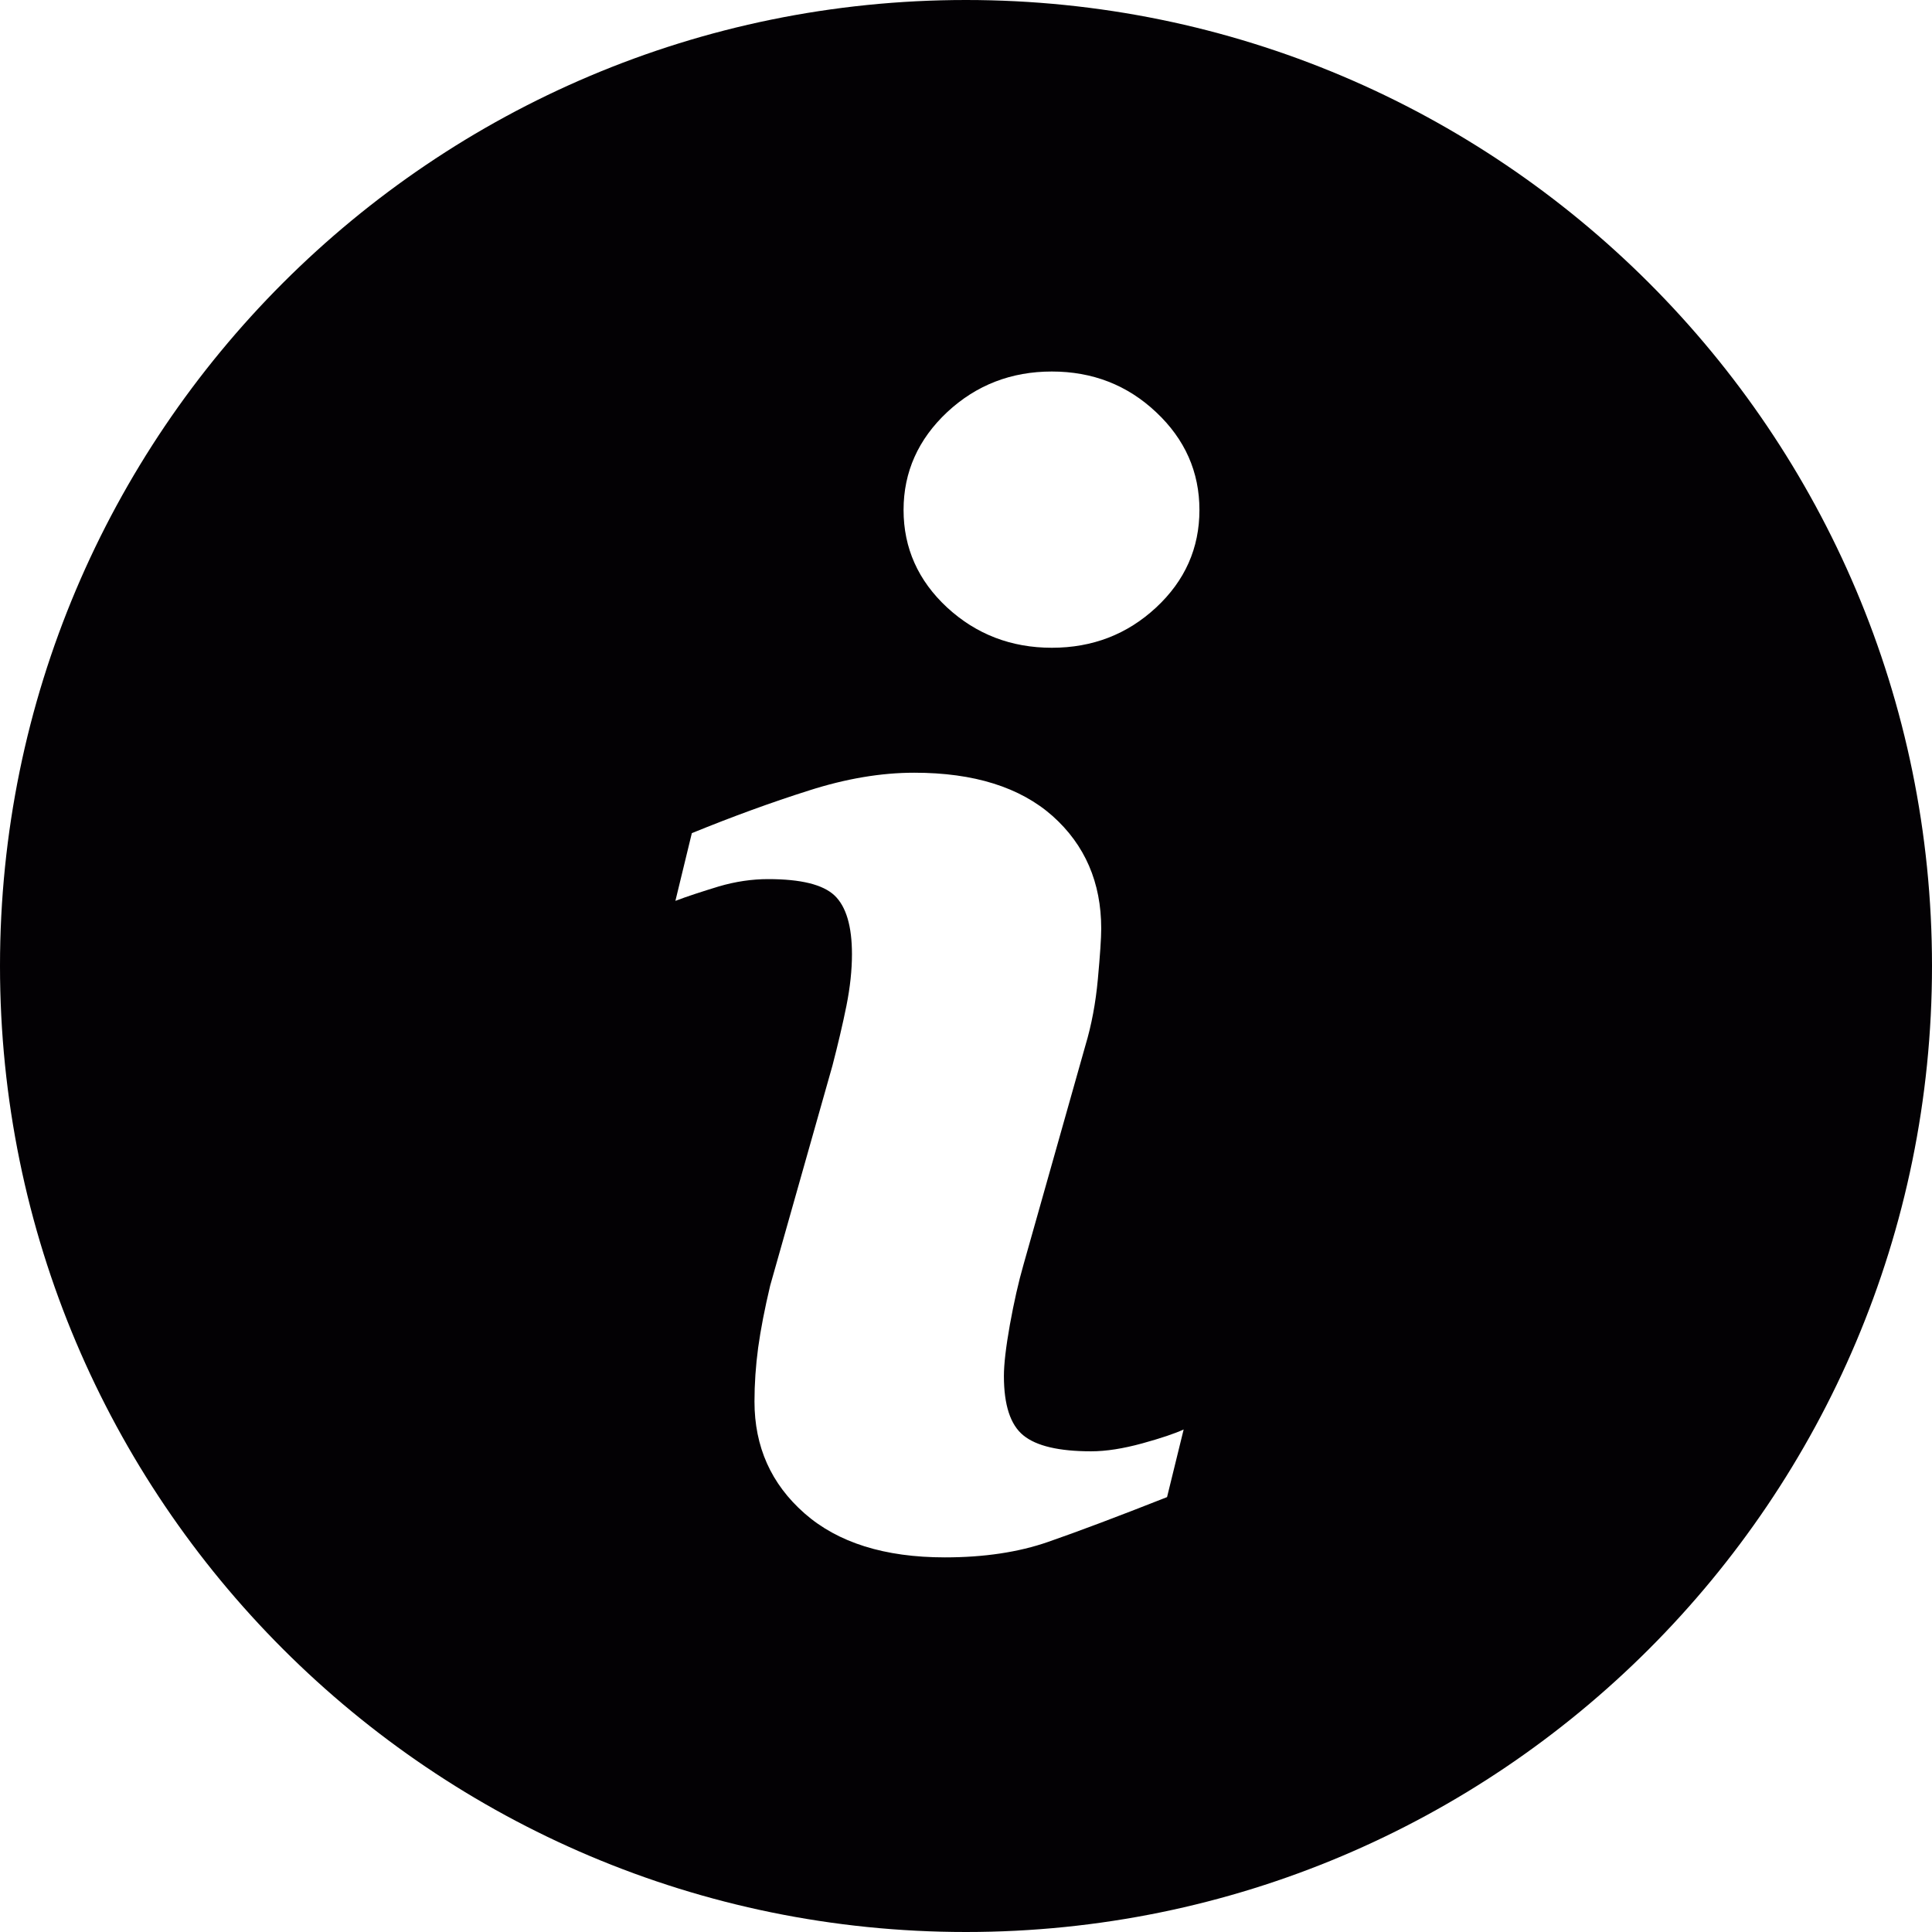
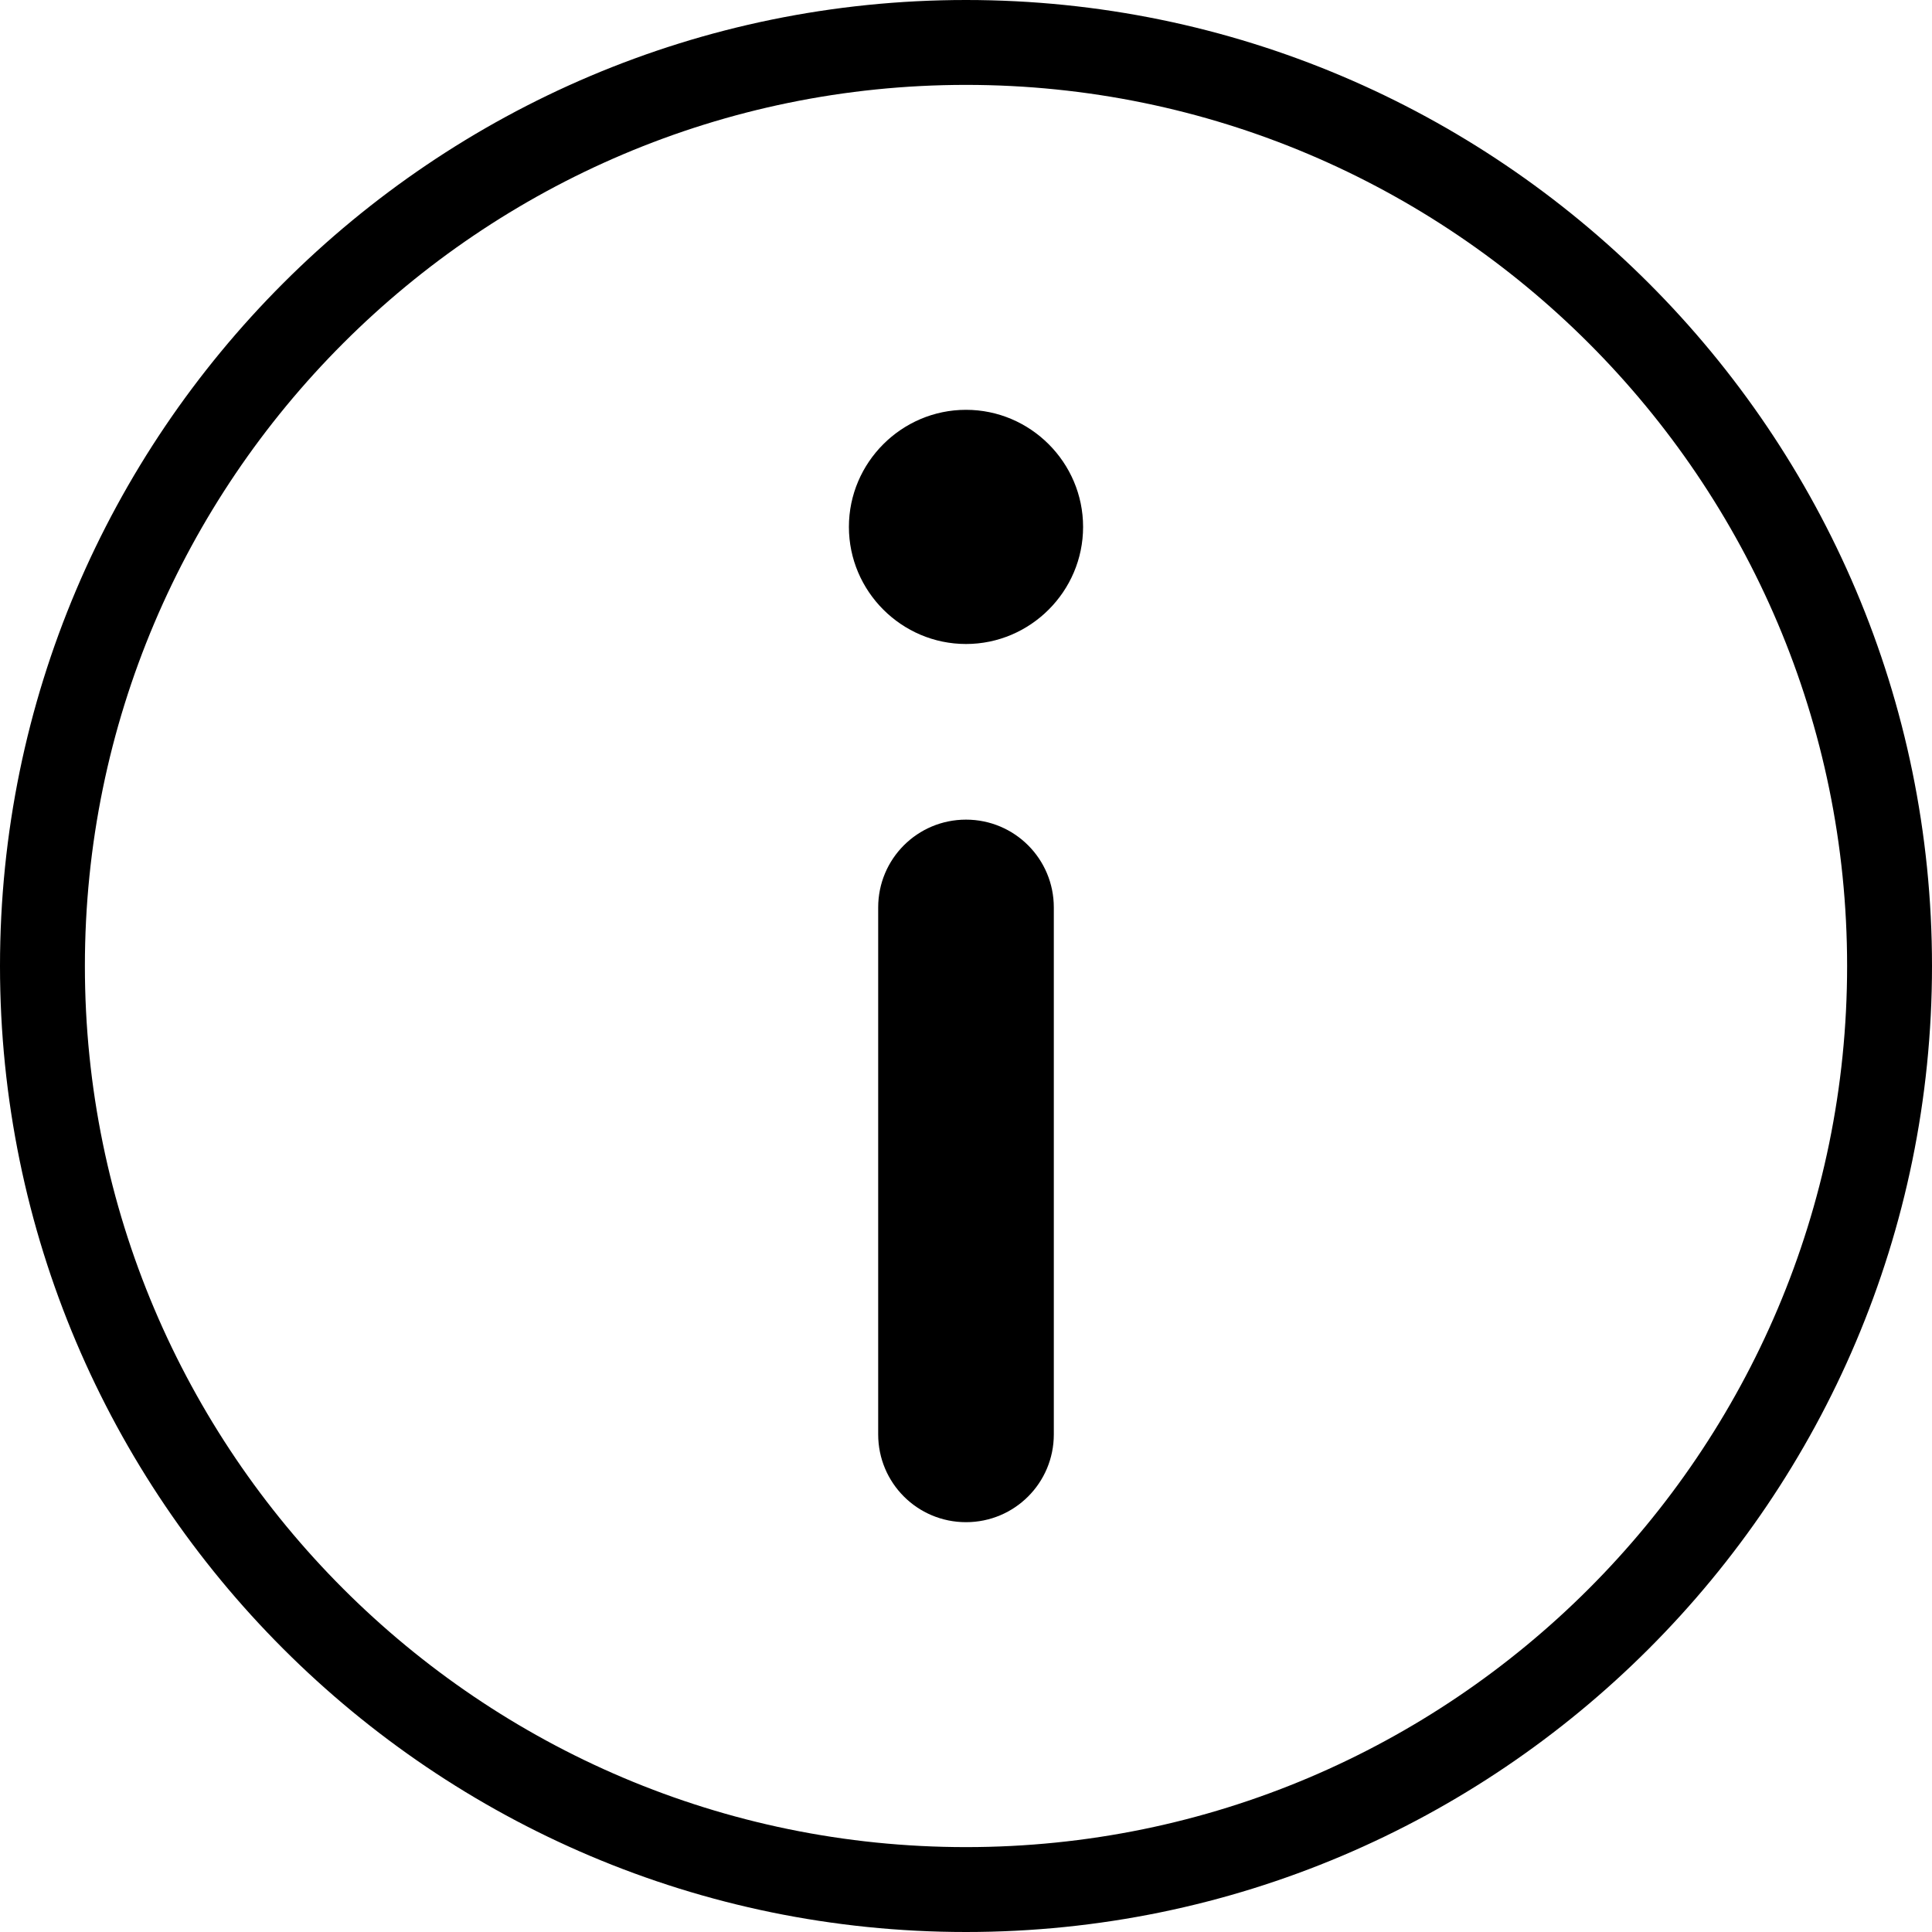
- <svg xmlns="http://www.w3.org/2000/svg" version="1.1" id="Capa_1" x="0px" y="0px" viewBox="0 0 23.625 23.625" style="enable-background:new 0 0 23.625 23.625;" xml:space="preserve" width="512px" height="512px" class="">
+ <svg xmlns="http://www.w3.org/2000/svg" version="1.1" id="Capa_1" x="0px" y="0px" viewBox="0 0 330 330" style="enable-background:new 0 0 330 330;" xml:space="preserve">
  <g>
-     <g>
-       <path d="M11.812,0C5.289,0,0,5.289,0,11.812s5.289,11.813,11.812,11.813s11.813-5.29,11.813-11.813   S18.335,0,11.812,0z M14.271,18.307c-0.608,0.24-1.092,0.422-1.455,0.548c-0.362,0.126-0.783,0.189-1.262,0.189   c-0.736,0-1.309-0.18-1.717-0.539s-0.611-0.814-0.611-1.367c0-0.215,0.015-0.435,0.045-0.659c0.031-0.224,0.08-0.476,0.147-0.759   l0.761-2.688c0.067-0.258,0.125-0.503,0.171-0.731c0.046-0.23,0.068-0.441,0.068-0.633c0-0.342-0.071-0.582-0.212-0.717   c-0.143-0.135-0.412-0.201-0.813-0.201c-0.196,0-0.398,0.029-0.605,0.09c-0.205,0.063-0.383,0.12-0.529,0.176l0.201-0.828   c0.498-0.203,0.975-0.377,1.43-0.521c0.455-0.146,0.885-0.218,1.29-0.218c0.731,0,1.295,0.178,1.692,0.53   c0.395,0.353,0.594,0.812,0.594,1.376c0,0.117-0.014,0.323-0.041,0.617c-0.027,0.295-0.078,0.564-0.152,0.811l-0.757,2.68   c-0.062,0.215-0.117,0.461-0.167,0.736c-0.049,0.275-0.073,0.485-0.073,0.626c0,0.356,0.079,0.599,0.239,0.728   c0.158,0.129,0.435,0.194,0.827,0.194c0.185,0,0.392-0.033,0.626-0.097c0.232-0.064,0.4-0.121,0.506-0.17L14.271,18.307z    M14.137,7.429c-0.353,0.328-0.778,0.492-1.275,0.492c-0.496,0-0.924-0.164-1.28-0.492c-0.354-0.328-0.533-0.727-0.533-1.193   c0-0.465,0.18-0.865,0.533-1.196c0.356-0.332,0.784-0.497,1.28-0.497c0.497,0,0.923,0.165,1.275,0.497   c0.353,0.331,0.53,0.731,0.53,1.196C14.667,6.703,14.49,7.101,14.137,7.429z" data-original="#030104" class="active-path" data-old_color="#030104" fill="#030104" />
-     </g>
+     <path d="M165,0C74,0,0,74,0,165s74,165,165,165s165-74,165-165S256,0,165,0z M165,315.5C82,315.5,14.5,248,14.5,165   S82,14.5,165,14.5S315.5,82,315.5,165S248,315.5,165,315.5z" />
+     <path d="M165,70c-11,0-20,9-20,20c0,11,9,20,20,20s20-9,20-20C185,79,176,70,165,70z" />
+     <path d="M165,140c-8.3,0-15,6.7-15,15v90c0,8.3,6.7,15,15,15s15-6.7,15-15v-90C180,146.7,173.3,140,165,140z" />
  </g>
</svg>
